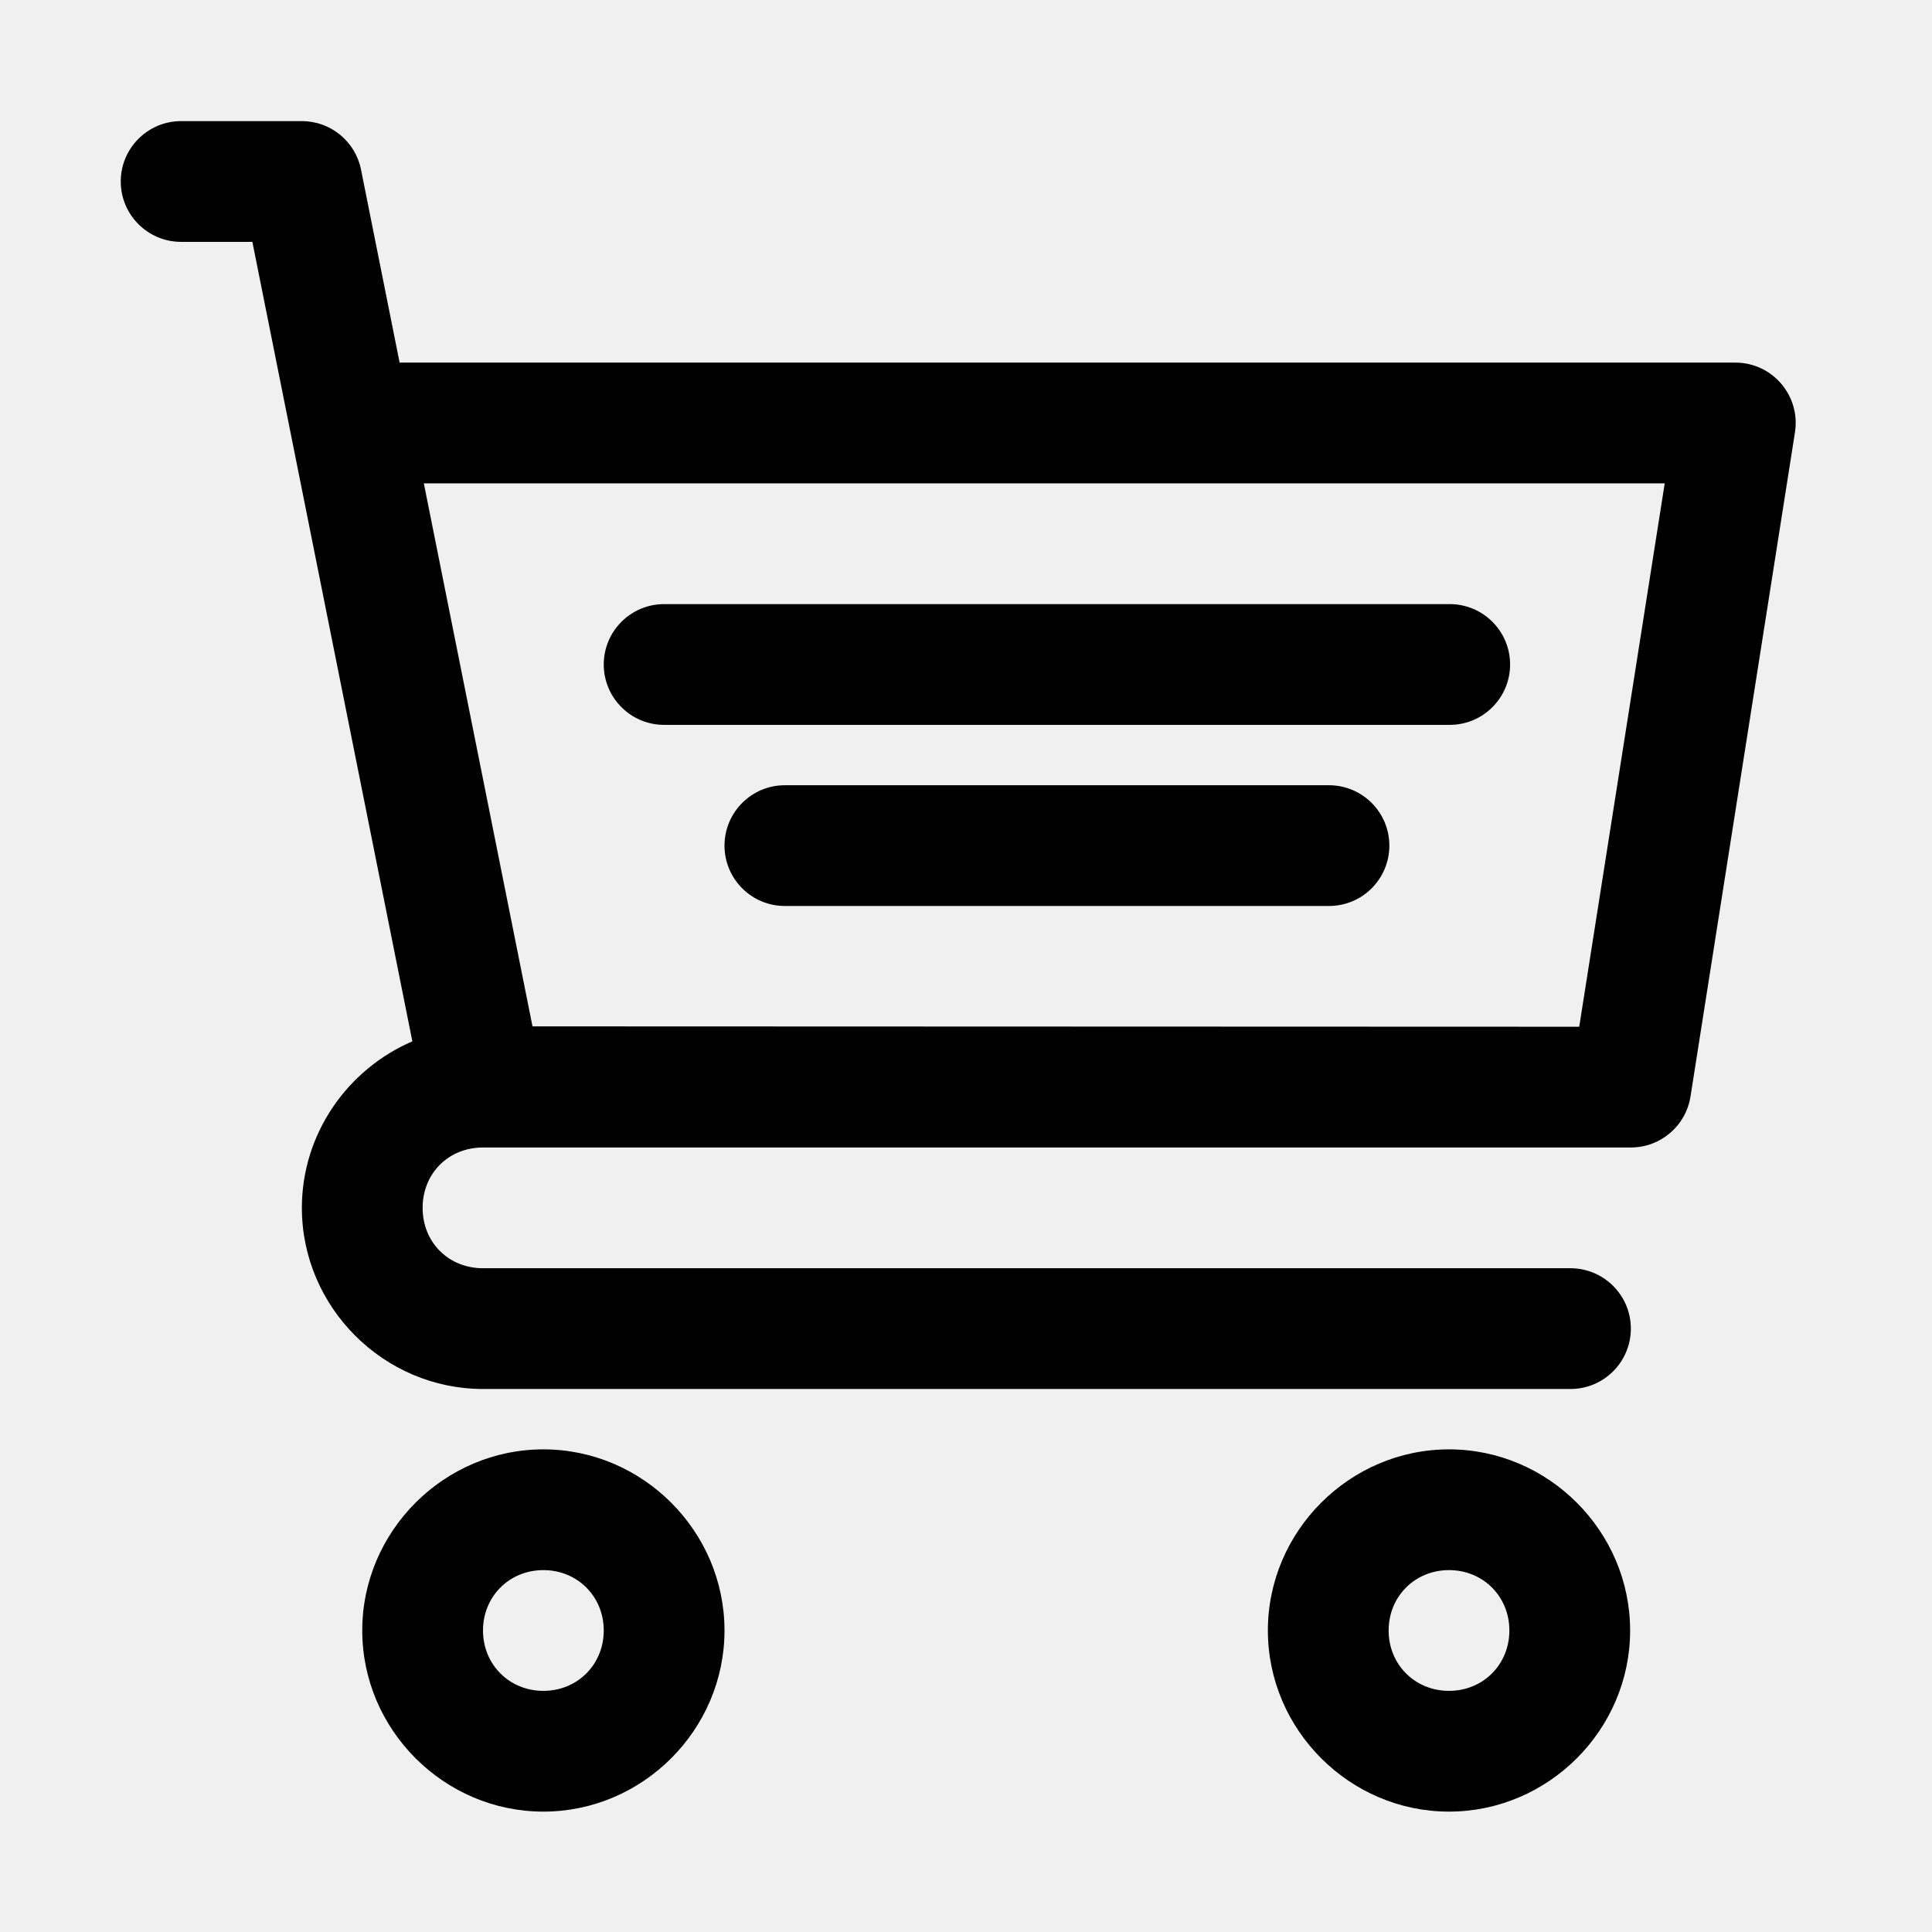
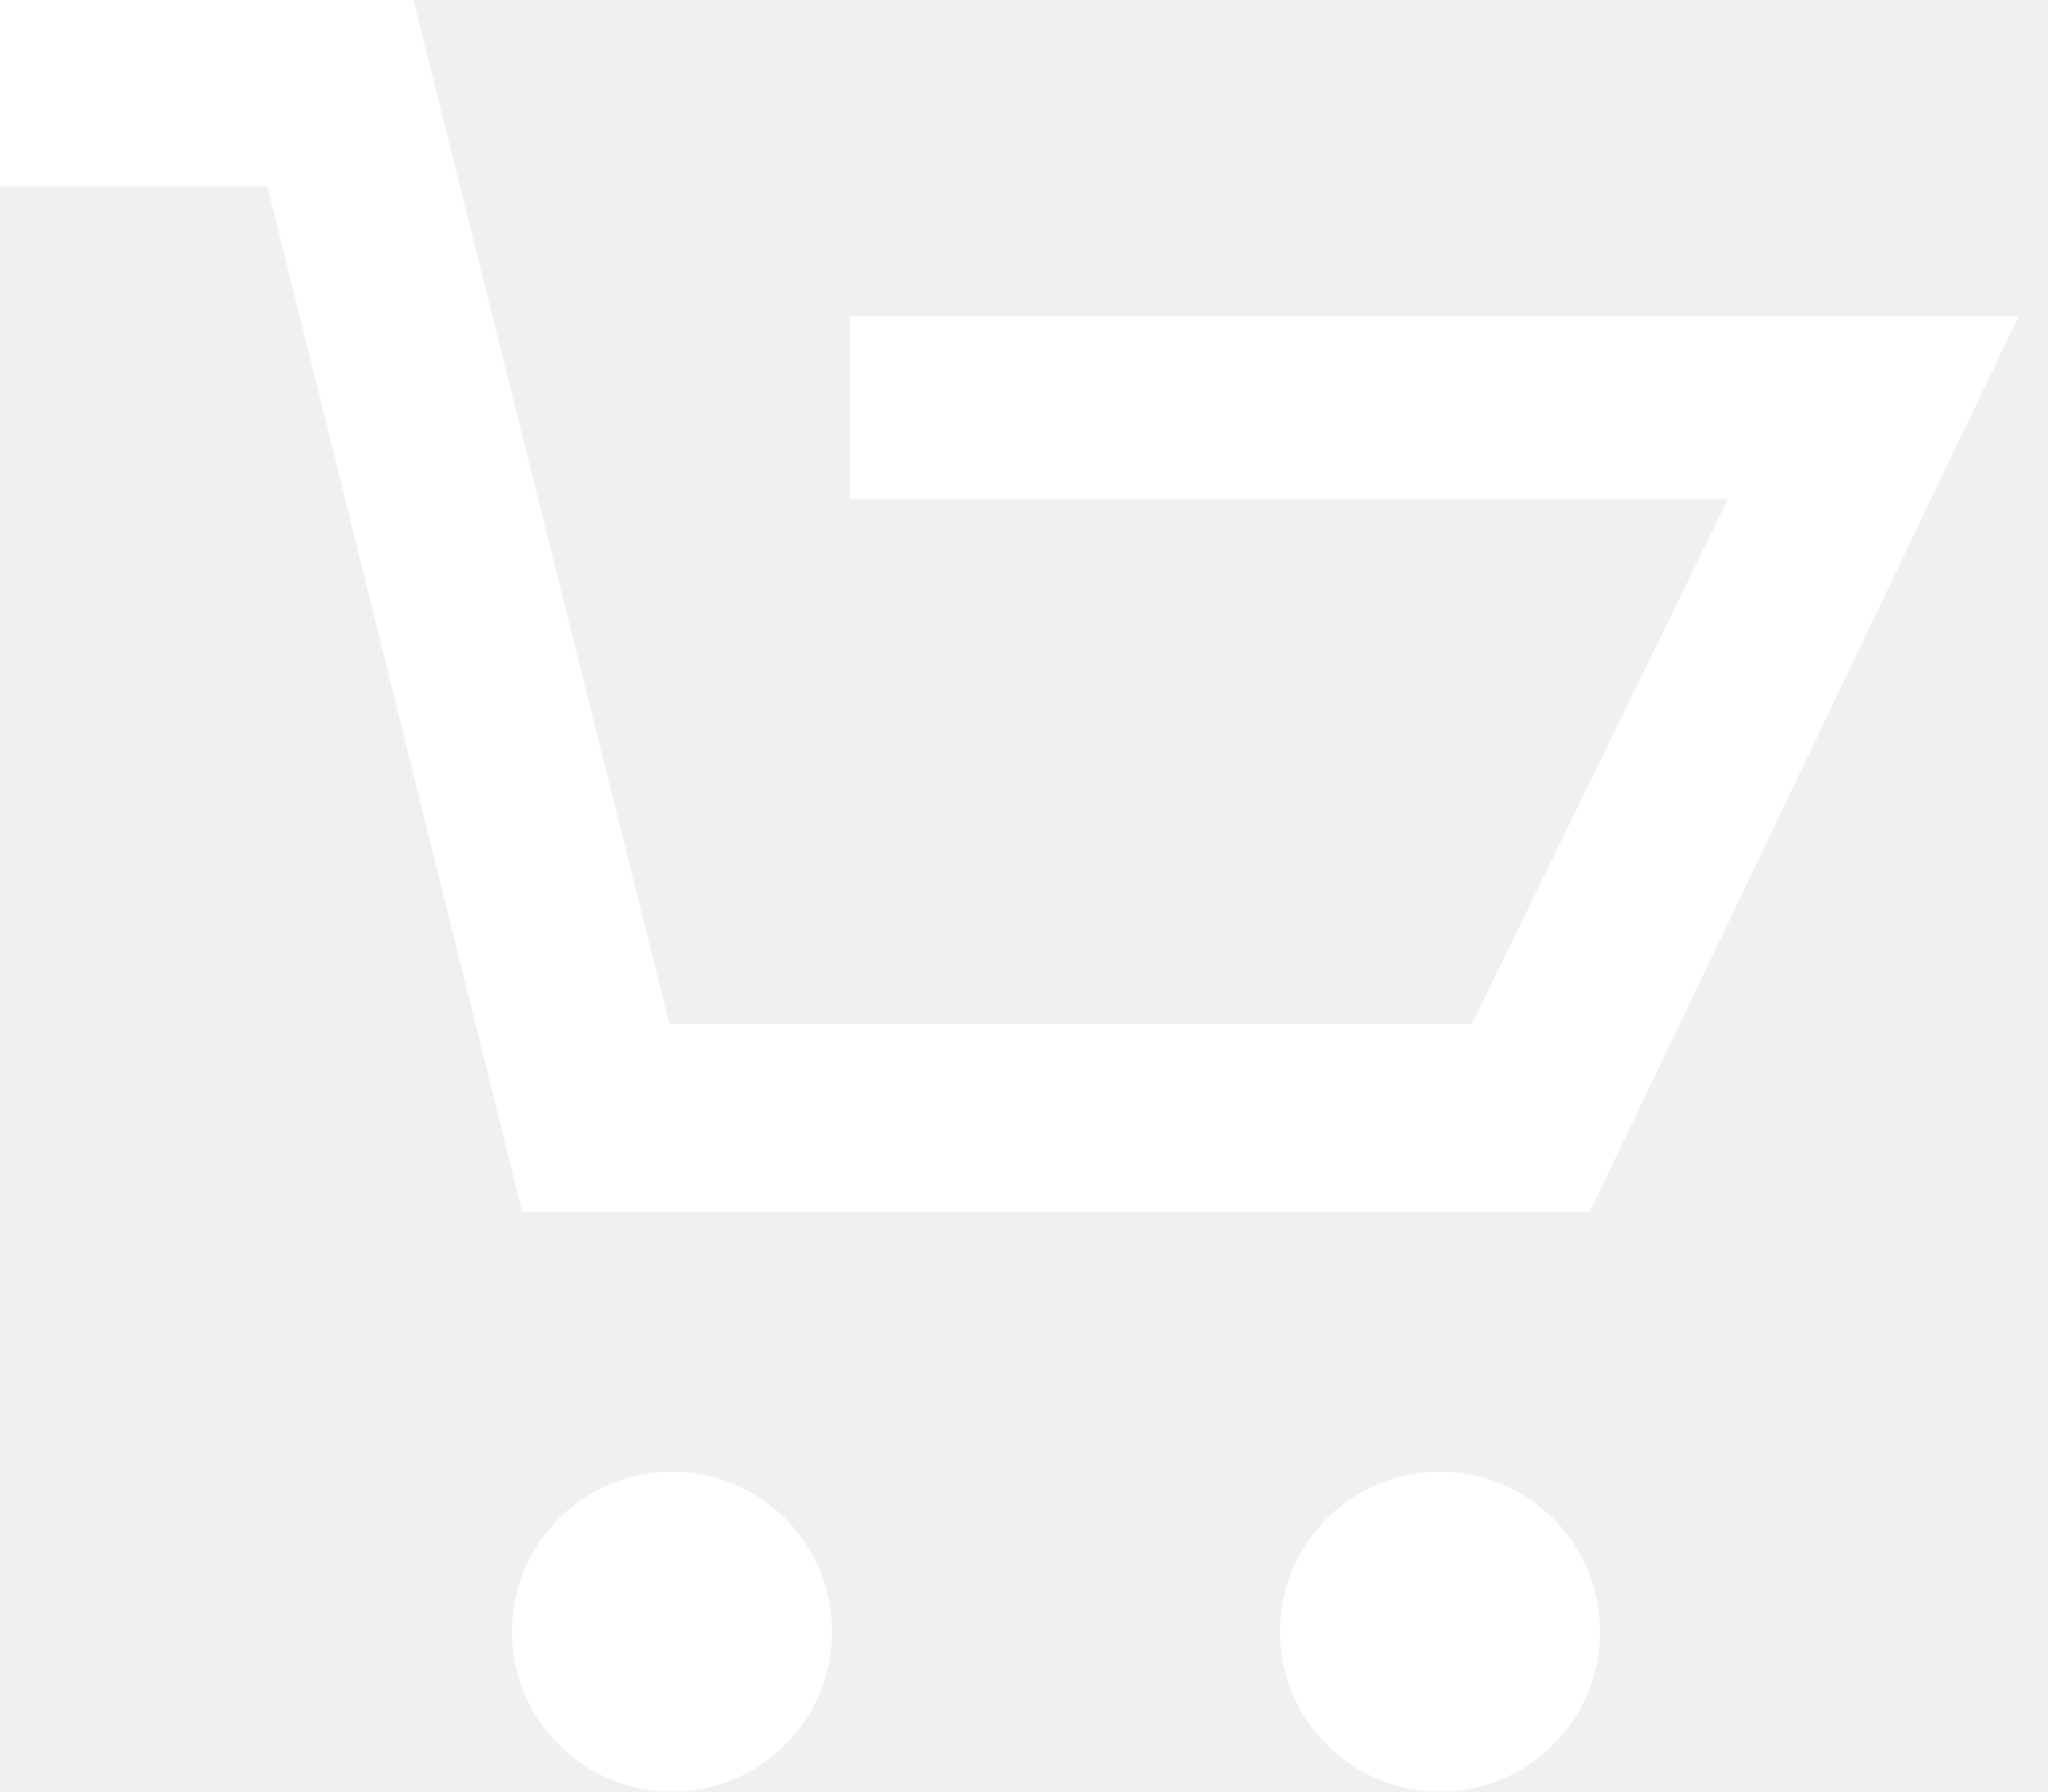
- <svg xmlns="http://www.w3.org/2000/svg" width="800px" height="800px" viewBox="0 0 32 32" version="1.1">
-   <defs id="defs2" />
-   <g id="layer1" transform="translate(-12,-292)">
-     <path d="m 21,316.006 c -1.645,0 -3,1.355 -3,3 0,1.645 1.355,3 3,3 1.645,0 3,-1.355 3,-3 0,-1.645 -1.355,-3 -3,-3 z m 0,2 c 0.564,0 1,0.436 1,1 0,0.564 -0.436,1 -1,1 -0.564,0 -1,-0.436 -1,-1 0,-0.564 0.436,-1 1,-1 z" id="circle5400" style="color:#000000;fill:#000000;fill-rule:evenodd;stroke-linecap:round;stroke-linejoin:round;stroke-miterlimit:4.1;-inkscape-stroke:none" />
-     <path d="m 36,316.006 c -1.645,0 -3,1.355 -3,3 0,1.645 1.355,3 3,3 1.645,0 3,-1.355 3,-3 0,-1.645 -1.355,-3 -3,-3 z m 0,2 c 0.564,0 1,0.436 1,1 0,0.564 -0.436,1 -1,1 -0.564,0 -1,-0.436 -1,-1 0,-0.564 0.436,-1 1,-1 z" id="circle5402" style="color:#000000;fill:#000000;fill-rule:evenodd;stroke-linecap:round;stroke-linejoin:round;stroke-miterlimit:4.1;-inkscape-stroke:none" />
-     <path d="m 15,294.006 c -0.552,0 -1,0.448 -1,1 0,0.552 0.448,1 1,1 h 1.18 l 2.65,13.242 C 17.759,309.708 17,310.775 17,312.006 c 0,1.645 1.355,3 3,3 h 18.012 c 0.552,0 1,-0.448 1,-1 0,-0.552 -0.448,-1 -1,-1 H 20 c -0.571,0 -1,-0.429 -1,-1 0,-0.571 0.429,-1 1,-1 h 16.012 3 c 0.492,2.4e-4 0.911,-0.358 0.988,-0.844 l 1.73,-11 c 0.096,-0.607 -0.373,-1.157 -0.988,-1.156 H 18.619 l -0.639,-3.195 C 17.887,294.343 17.477,294.006 17,294.006 Z m 4.02,6 h 20.553 l -1.416,9 L 20.82,309 Z m 3.98,2 c -0.552,0 -1,0.448 -1,1 0,0.552 0.448,1 1,1 h 13.012 c 0.552,0 1,-0.448 1,-1 0,-0.552 -0.448,-1 -1,-1 z m 2,3 c -0.552,0 -1,0.448 -1,1 0,0.552 0.448,1 1,1 h 9.012 c 0.552,0 1,-0.448 1,-1 0,-0.552 -0.448,-1 -1,-1 z" id="path5404" style="color:#000000;fill:#000000;fill-rule:evenodd;stroke-linecap:round;stroke-linejoin:round;stroke-miterlimit:4.1;-inkscape-stroke:none" />
-   </g>
+ <svg xmlns="http://www.w3.org/2000/svg" viewBox="0 0 16 14">
+   <defs>
+     <style>.a{fill:#ffffff;}</style>
+   </defs>
+   <path class="a" d="M2.09,1.46H0V0H3.23l2,8H11.5l2-4.1H6.64V2.47h9.13l-3.35,7H4.08Z" />
+   <path class="a" d="M6.5,12.75A1.25,1.25,0,1,1,5.25,11.5,1.25,1.25,0,0,1,6.5,12.75Z" />
+   <path class="a" d="M12.5,12.75a1.25,1.25,0,1,1-1.25-1.25A1.25,1.25,0,0,1,12.5,12.75Z" />
</svg>
